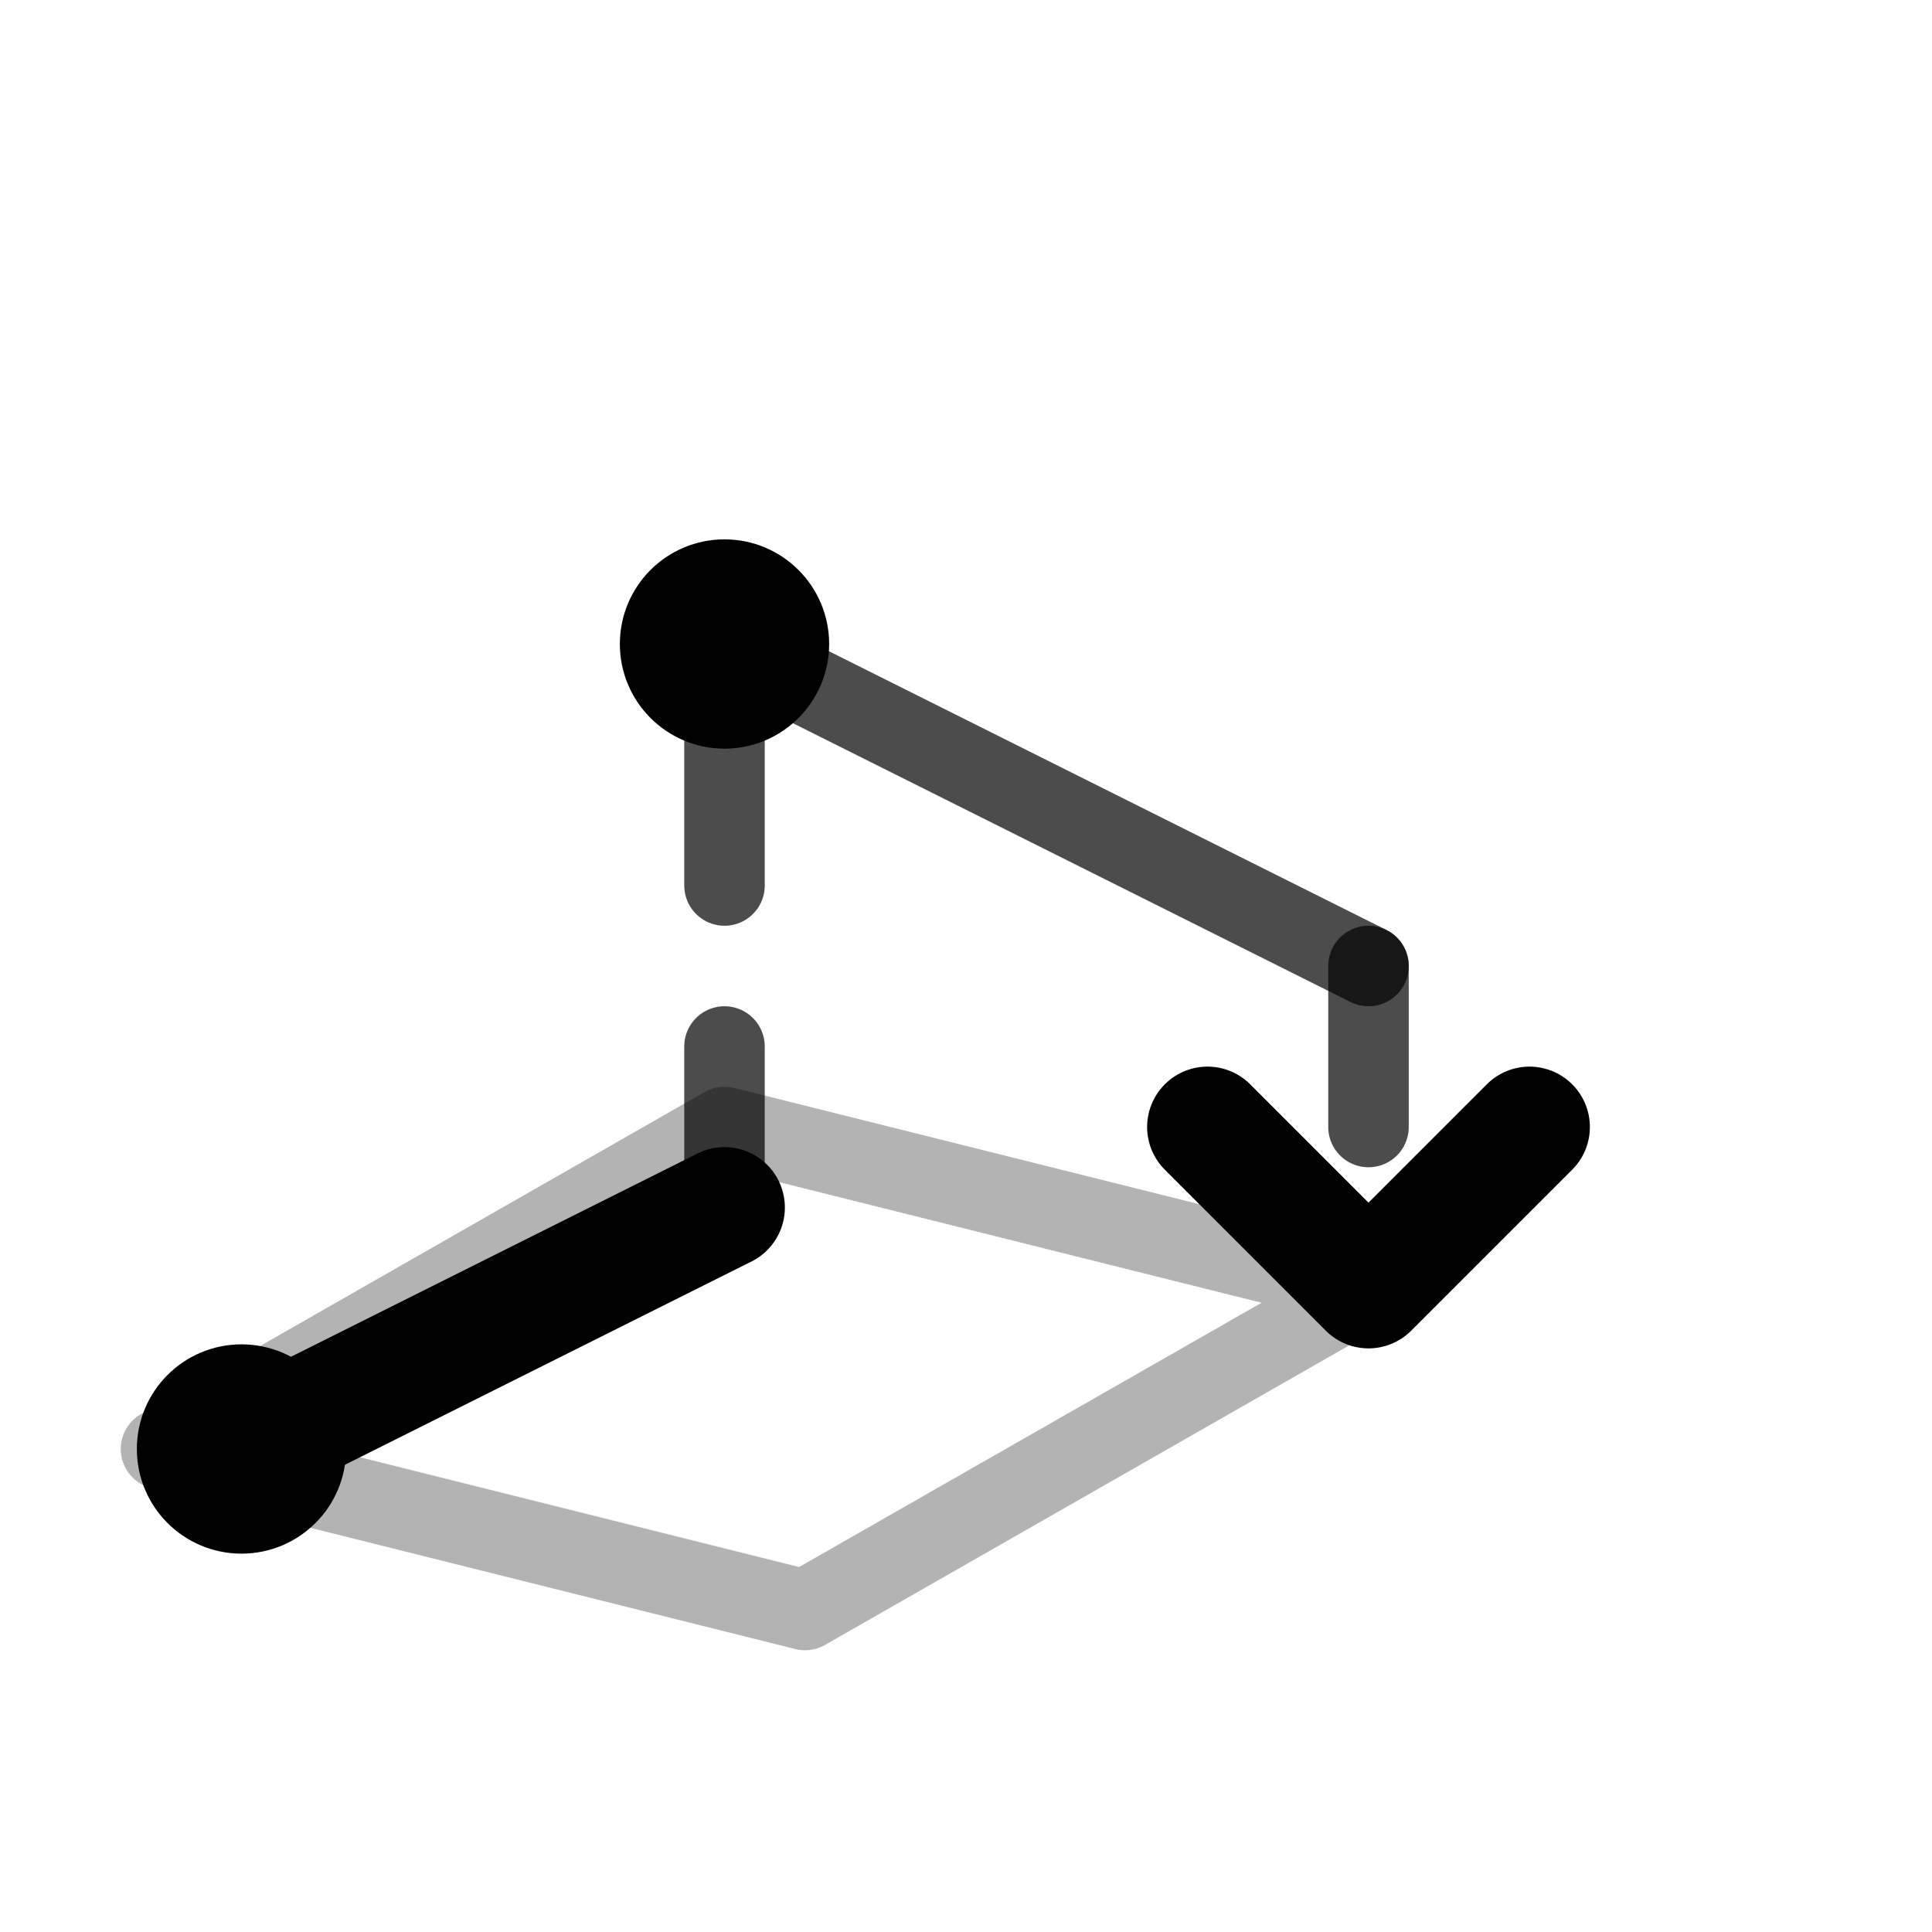
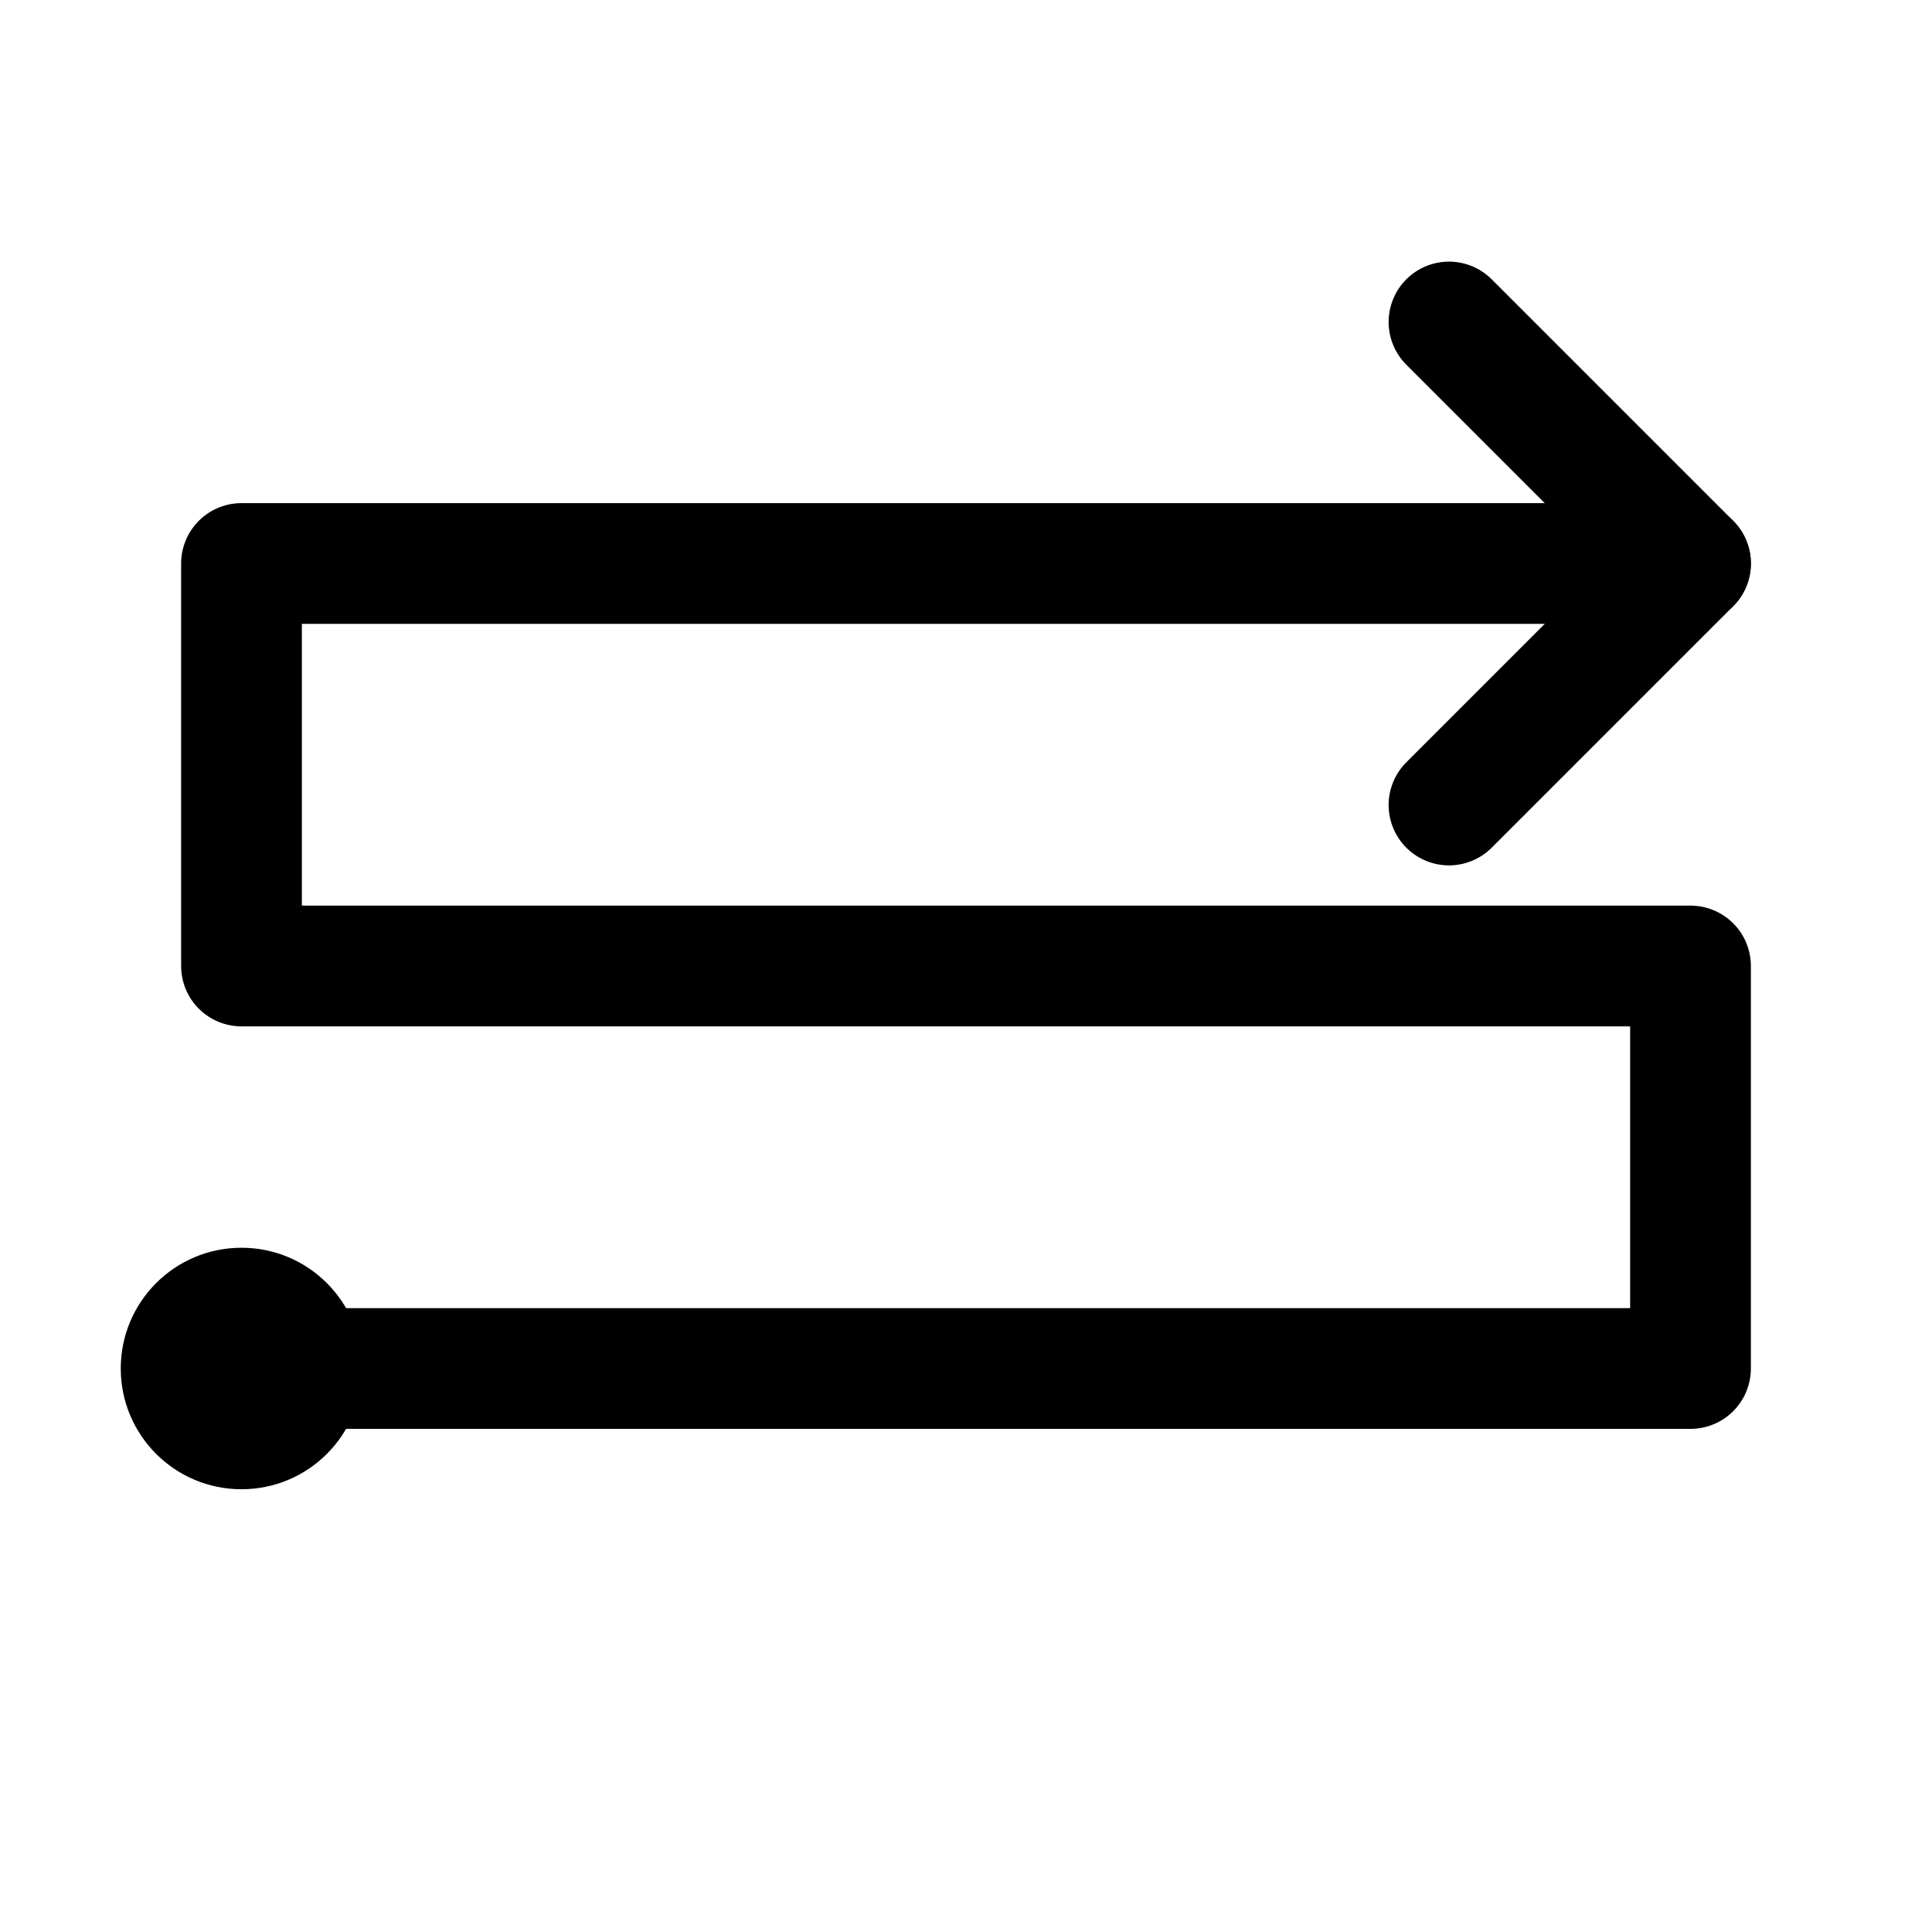
- <svg xmlns="http://www.w3.org/2000/svg" viewBox="0 0 24 24" fill="none" stroke="currentColor" stroke-linecap="round" stroke-linejoin="round">
-   <path d="M2 18 L9 14 L17 16 L10 20 Z" opacity="0.3" stroke-width="1" />
-   <path d="M9 15 L9 8" stroke-dasharray="2 2" opacity="0.7" />
-   <path d="M9 8 L17 12" opacity="0.7" />
-   <path d="M17 12 L17 16" stroke-dasharray="2 2" opacity="0.7" />
-   <path d="M3 18 L9 15" stroke-width="1.5" />
-   <circle cx="3" cy="18" r="0.8" fill="currentColor" />
-   <circle cx="9" cy="8" r="0.8" fill="currentColor" />
-   <path d="M15 14 L17 16 L19 14" stroke-width="1.5" />
+ <svg xmlns="http://www.w3.org/2000/svg" viewBox="0 0 24 24" fill="none" stroke="currentColor" stroke-width="1.5" stroke-linecap="round" stroke-linejoin="round">
+   <polyline points="3,17 21,17 21,12 3,12 3,7 21,7" />
+   <polyline points="18,4 21,7 18,10" />
+   <circle cx="3" cy="17" r="1.5" fill="currentColor" stroke="none" />
</svg>
